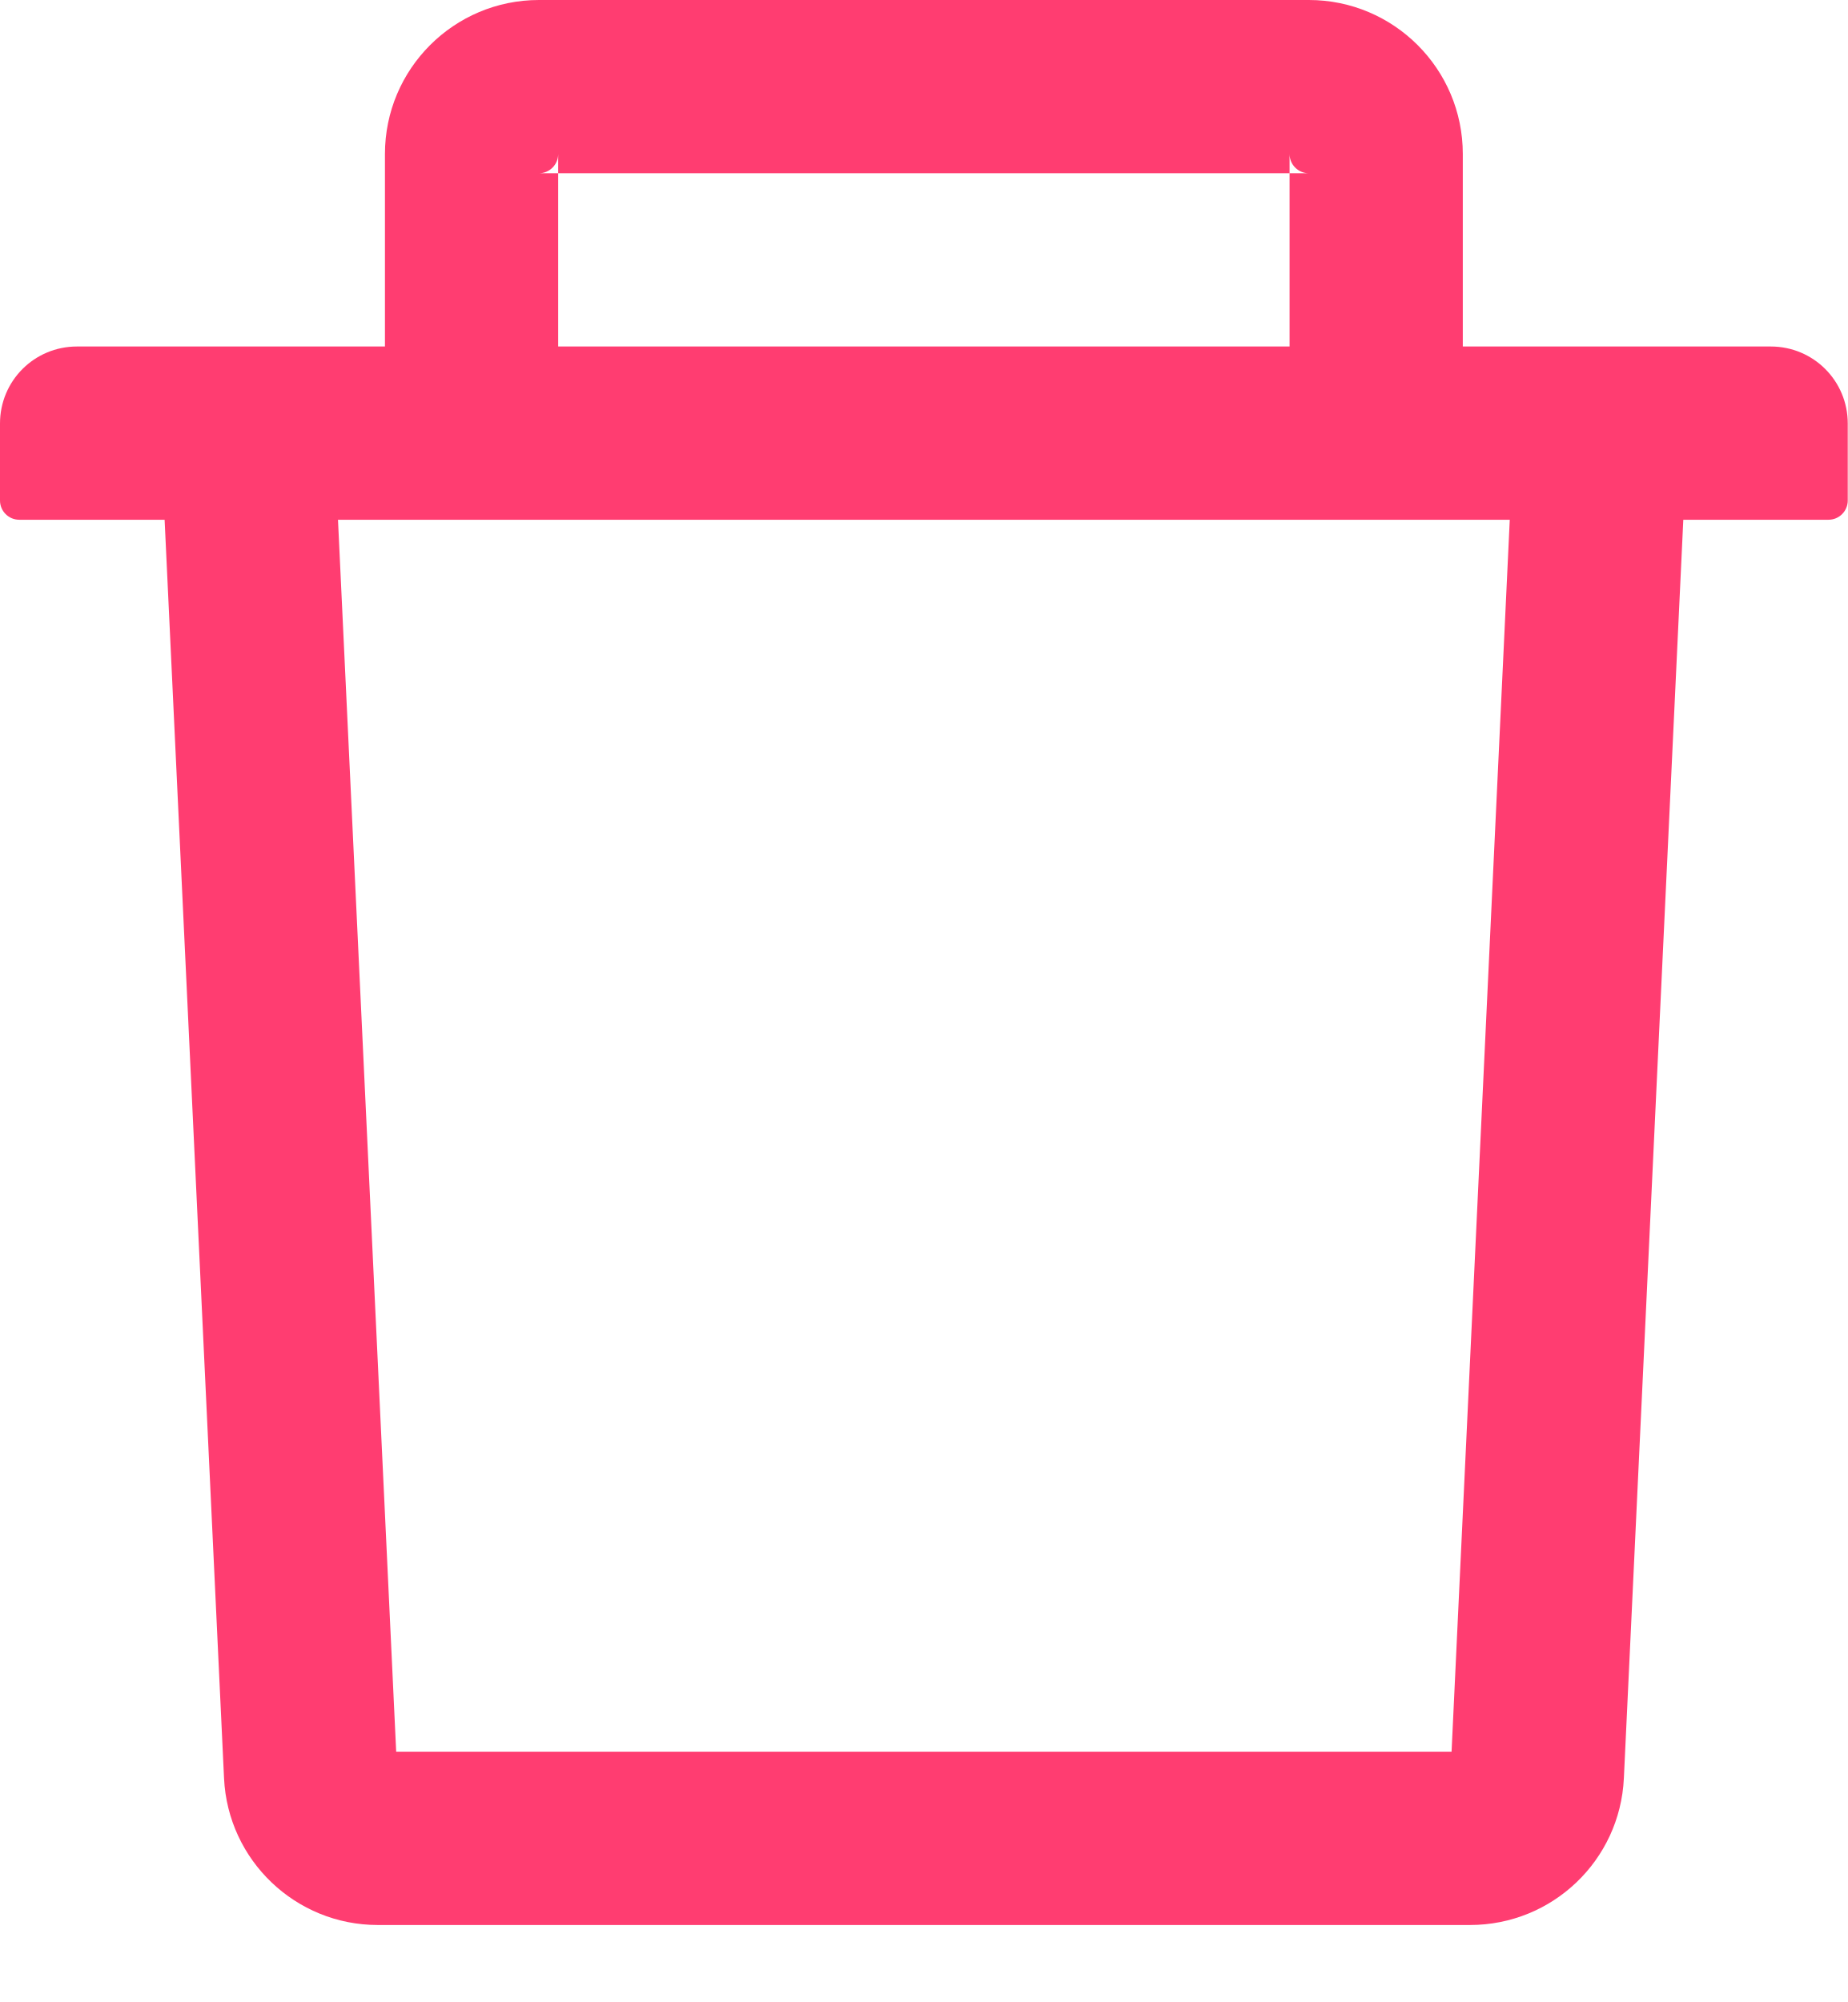
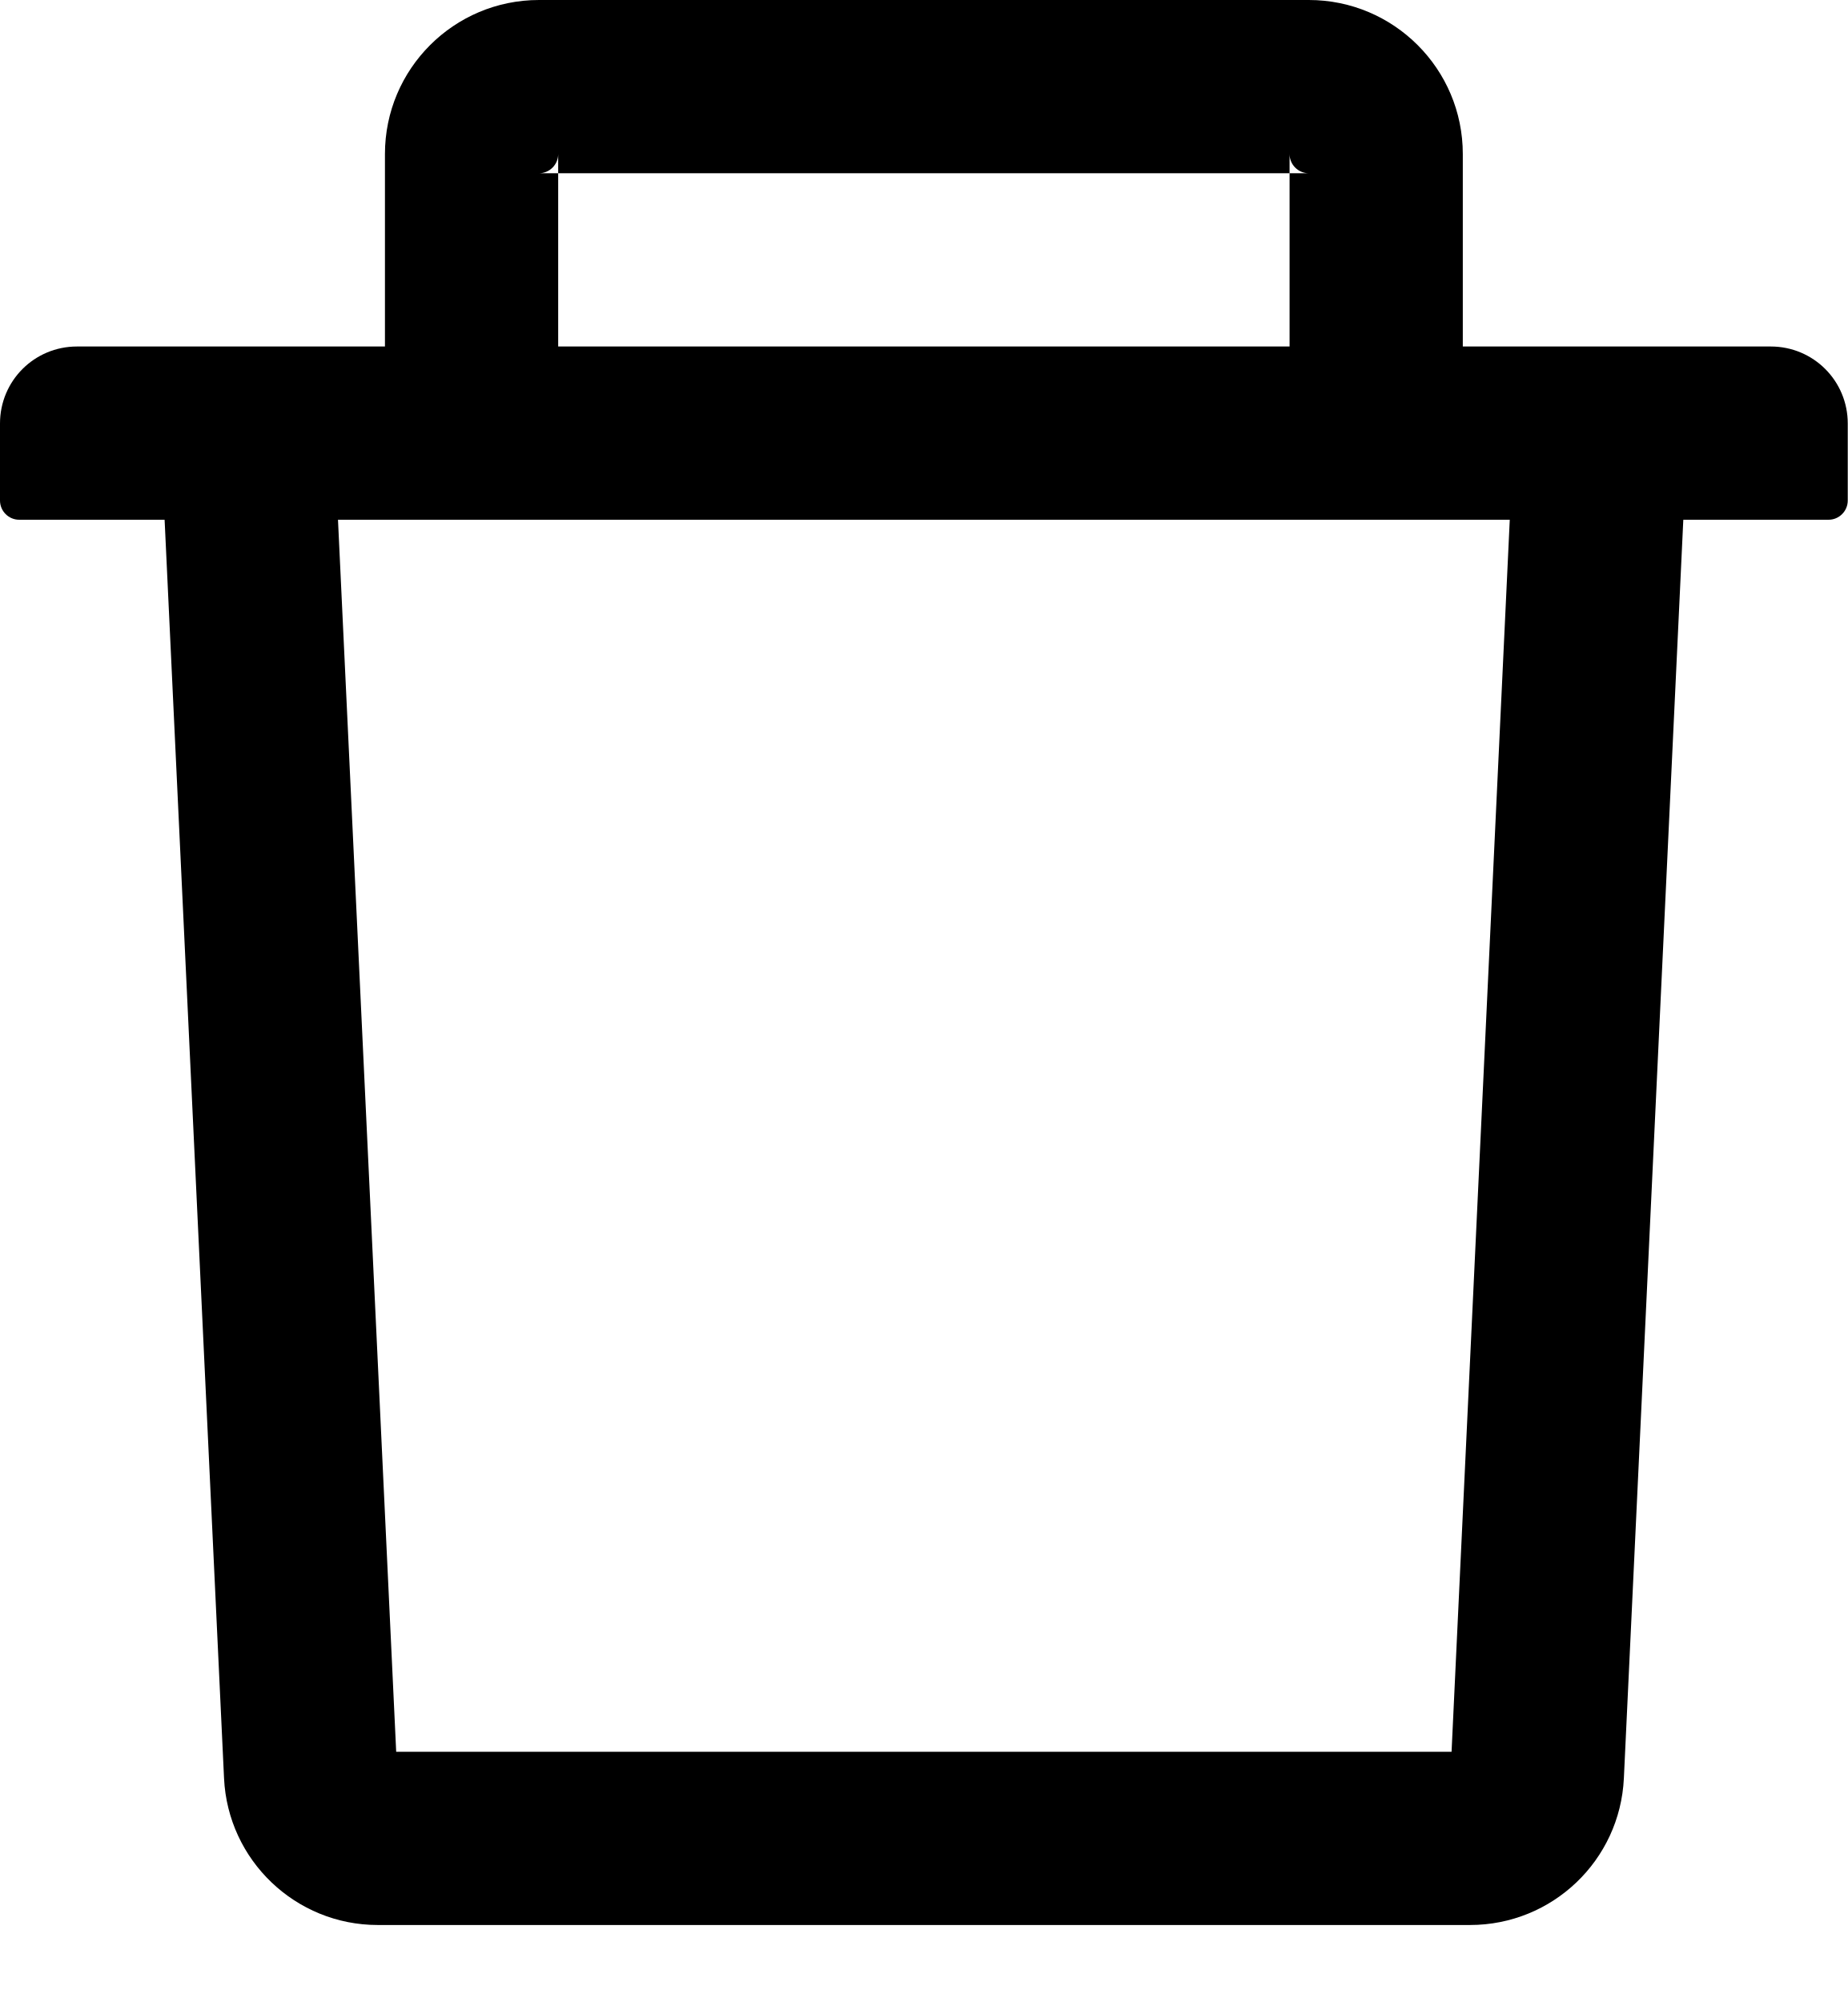
<svg xmlns="http://www.w3.org/2000/svg" width="12" height="13" viewBox="0 0 12 13" fill="none">
-   <path d="M8.375 2.25V1.125H8.5C8.431 1.125 8.375 1.069 8.375 1V1.125H3.625V1C3.625 1.069 3.569 1.125 3.5 1.125H3.625V2.25H8.375ZM2.195 3.375L2.573 11.375H9.427L9.805 3.375H2.195ZM11.5 2.25C11.777 2.25 12 2.473 12 2.75V3.25C12 3.319 11.944 3.375 11.875 3.375H10.932L10.546 11.547C10.521 12.081 10.081 12.5 9.547 12.5H2.453C1.92 12.5 1.48 12.08 1.455 11.547L1.069 3.375H0.125C0.056 3.375 0 3.319 0 3.25V2.75C1.57914e-05 2.473 0.223 2.25 0.5 2.25H2.5V1C2.5 0.448 2.948 5.53513e-05 3.5 0H8.5C9.052 0 9.5 0.448 9.5 1V2.25H11.5Z" fill="#FF3D71" />
+   <path d="M8.375 2.25V1.125H8.5C8.431 1.125 8.375 1.069 8.375 1V1.125H3.625V1C3.625 1.069 3.569 1.125 3.5 1.125H3.625V2.25H8.375ZM2.195 3.375L2.573 11.375H9.427L9.805 3.375H2.195ZM11.5 2.25C11.777 2.25 12 2.473 12 2.75V3.25C12 3.319 11.944 3.375 11.875 3.375H10.932L10.546 11.547C10.521 12.081 10.081 12.5 9.547 12.5H2.453C1.92 12.5 1.48 12.08 1.455 11.547L1.069 3.375H0.125C0.056 3.375 0 3.319 0 3.25V2.75C1.57914e-05 2.473 0.223 2.25 0.5 2.25H2.5V1C2.5 0.448 2.948 5.53513e-05 3.5 0H8.5C9.052 0 9.5 0.448 9.5 1V2.25H11.5Z" fill="currentColor" />
</svg>
